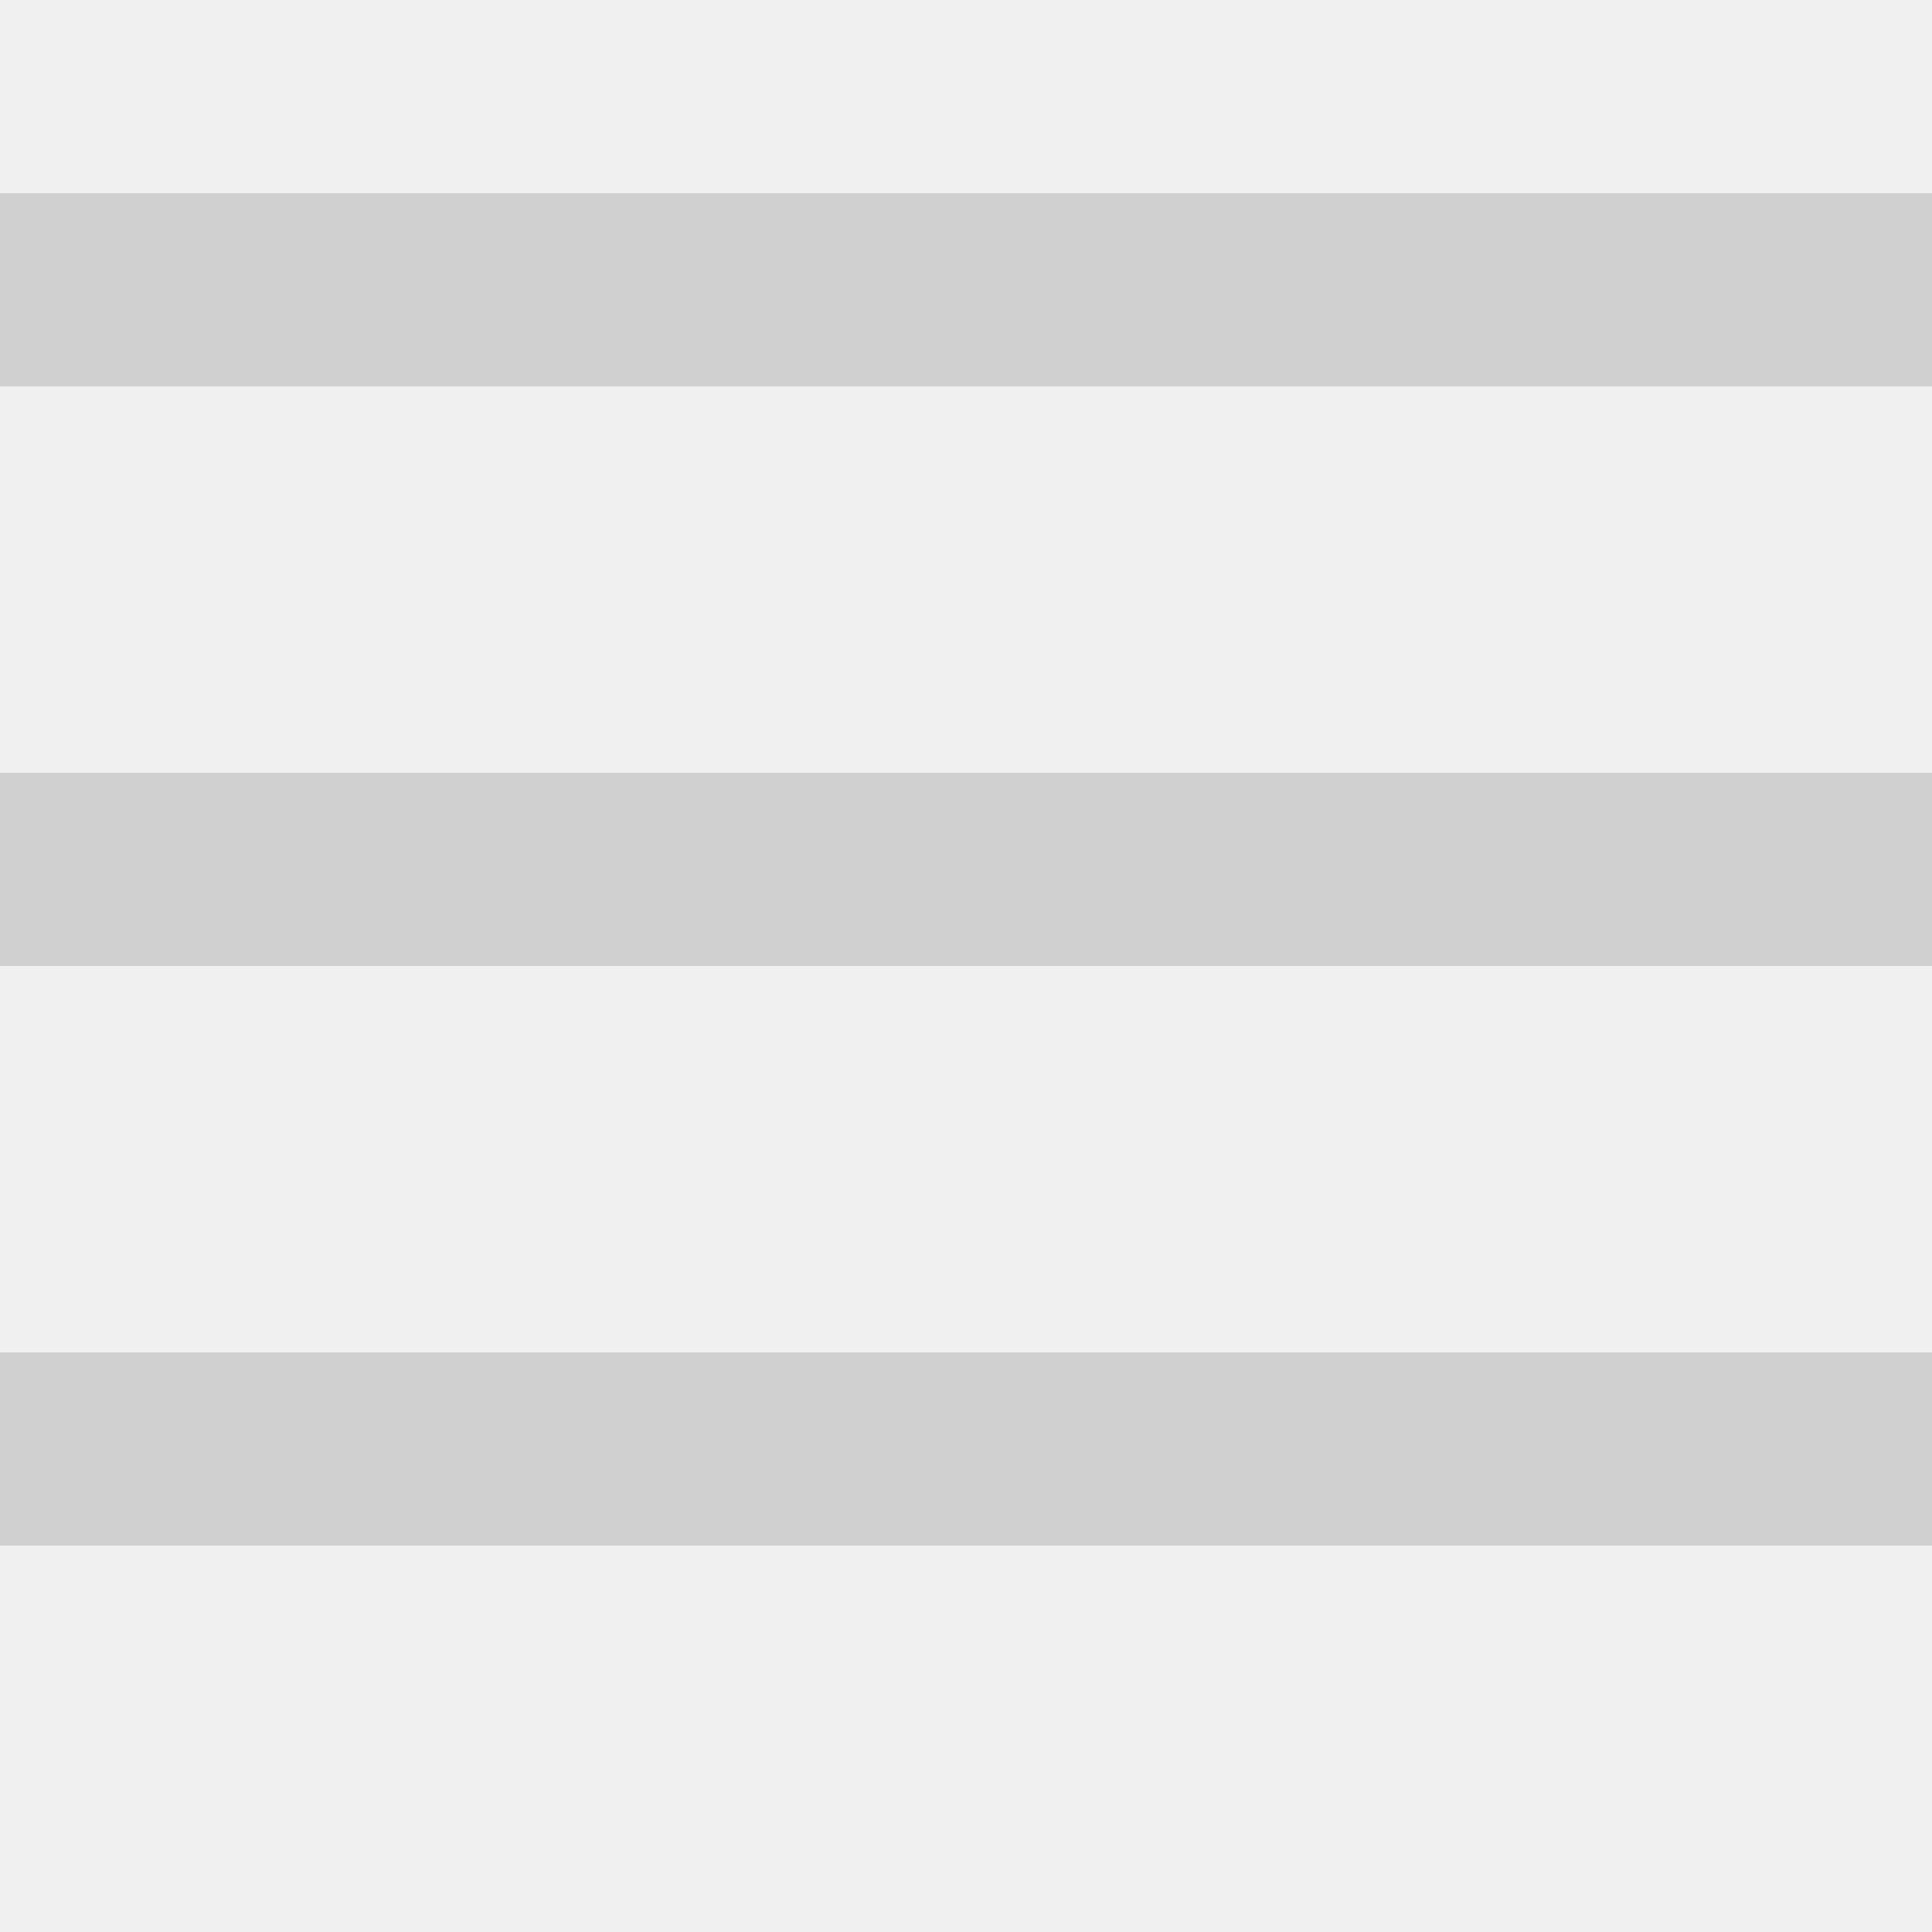
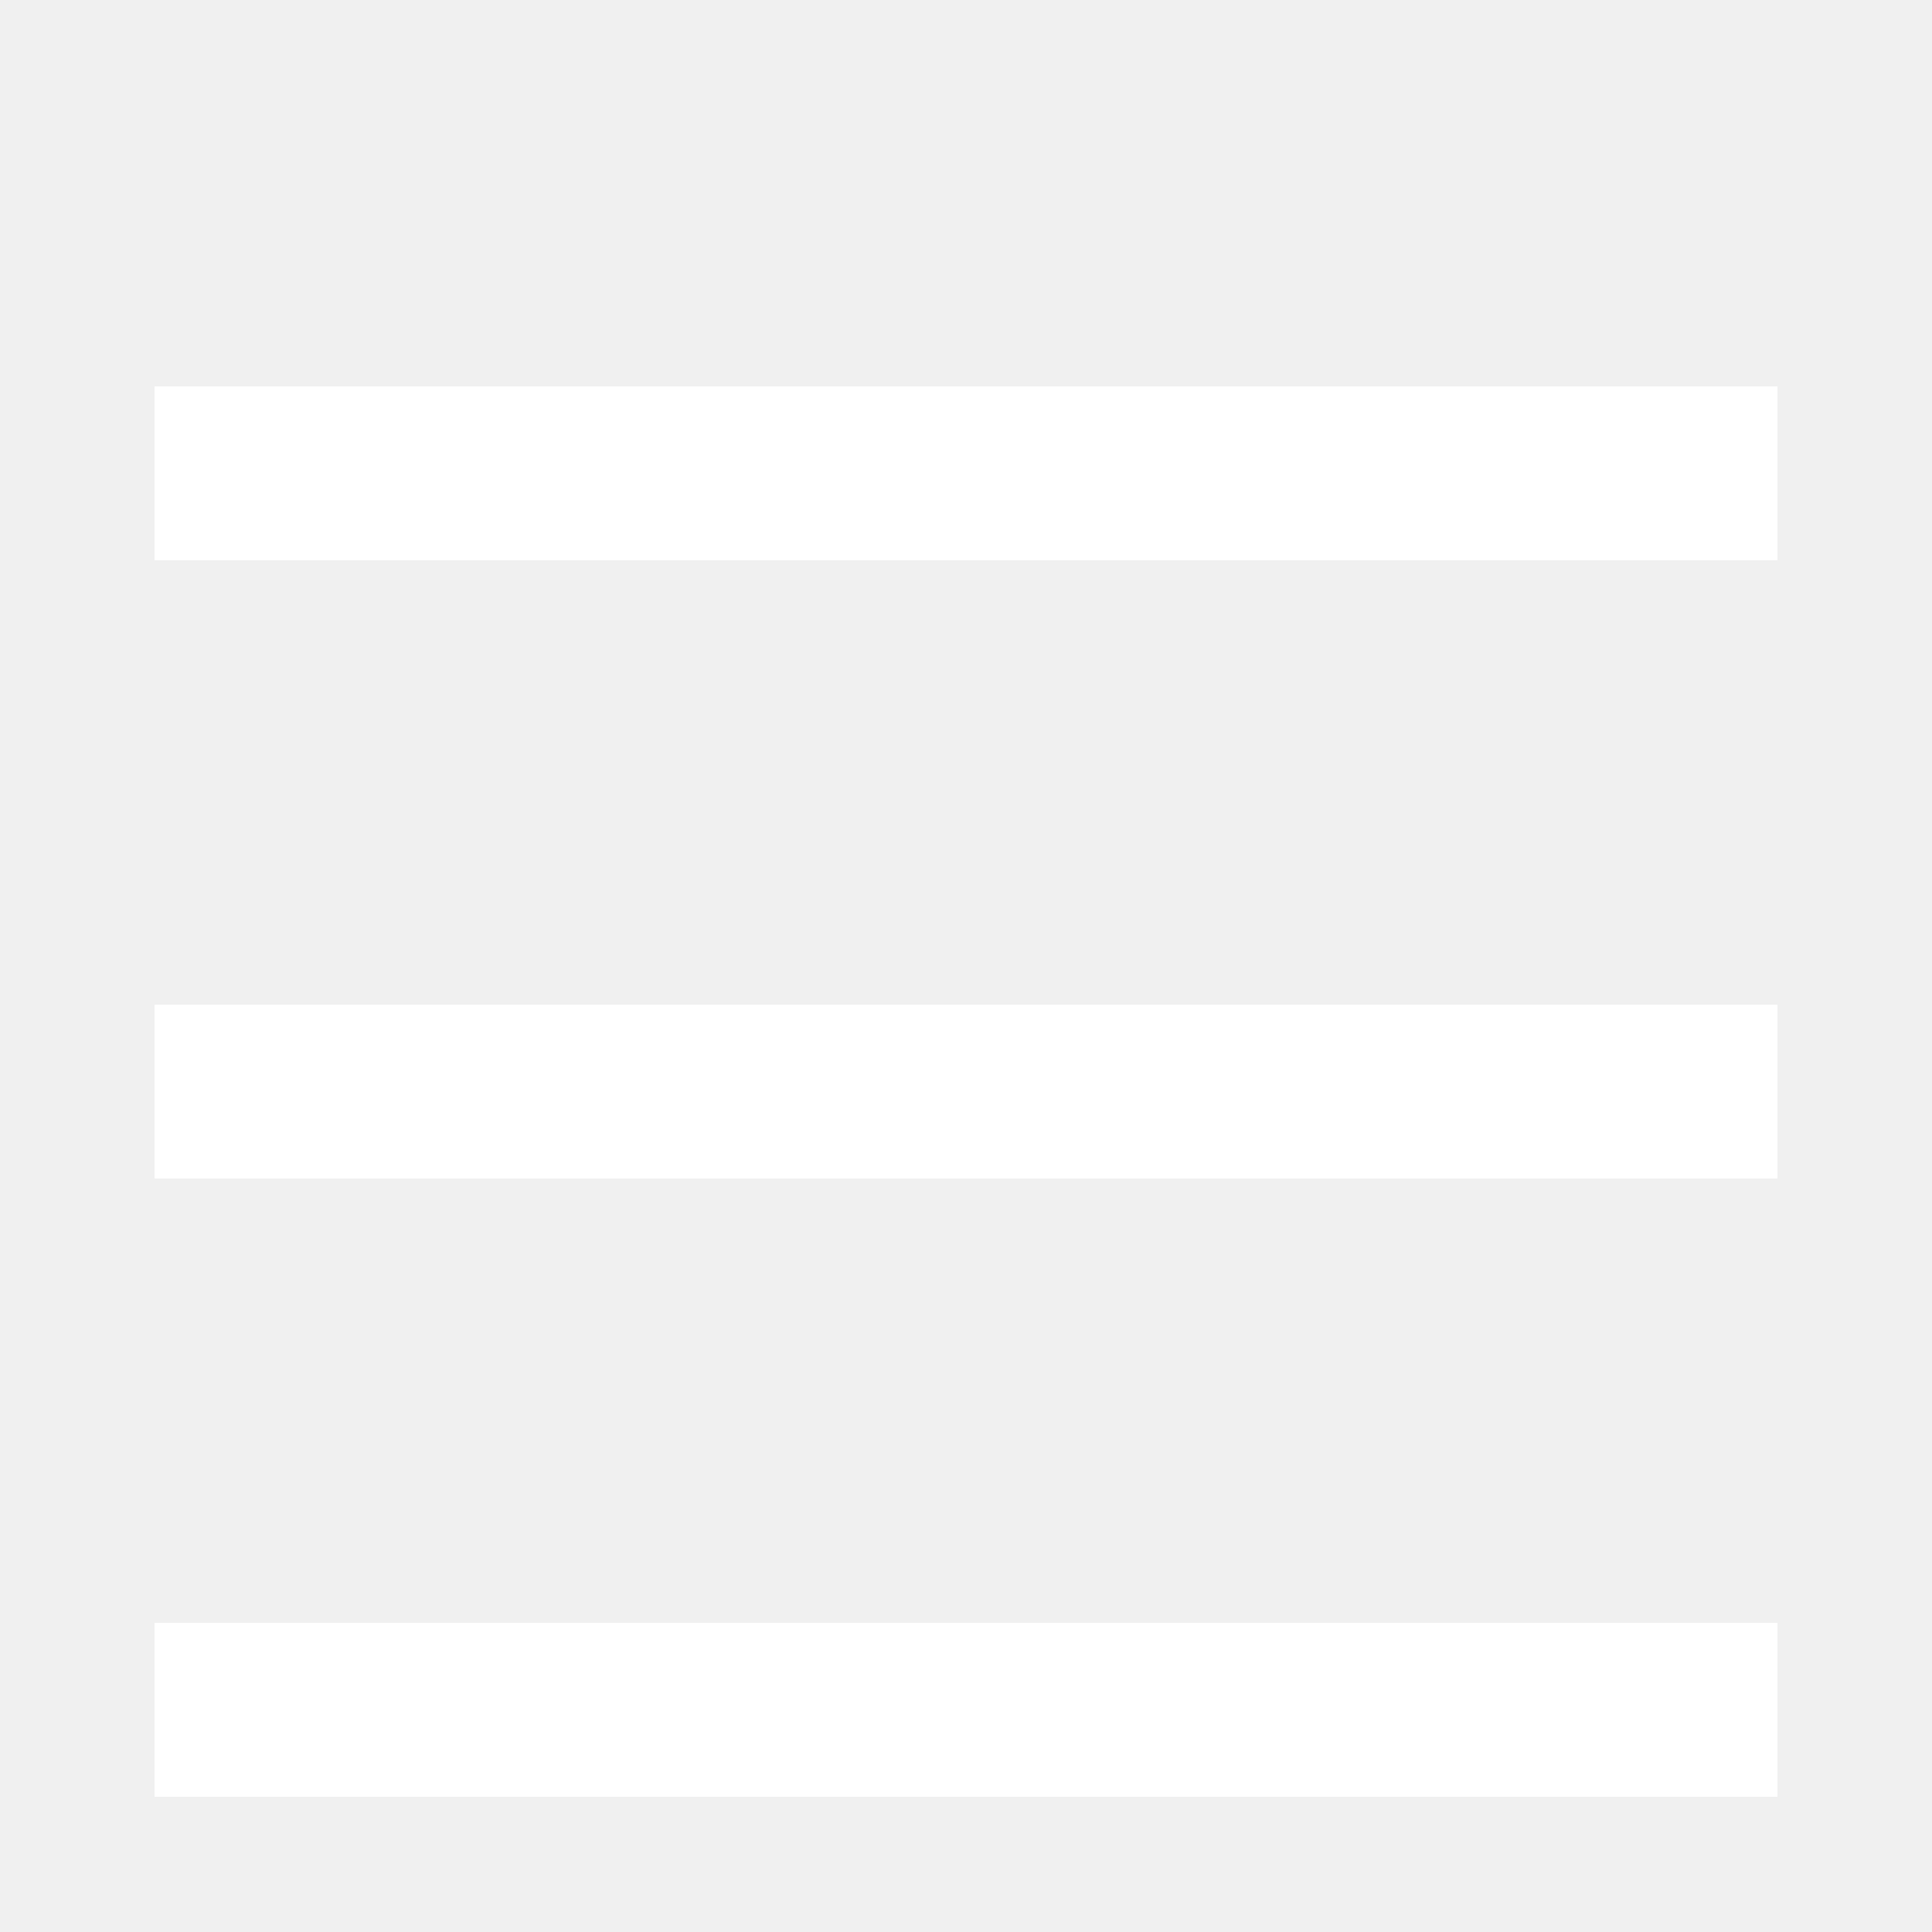
<svg xmlns="http://www.w3.org/2000/svg" x="0" y="0" width="100" height="100" viewBox="0 -10 100 100">
-   <g fill="#d0d0d0">
-     <rect y="0" width="100" height="10" />
-     <rect y="30" width="100" height="10" />
-     <rect y="60" width="100" height="10" />
+   <g fill="#fff">
+     <rect y="10" x="8" width="84" height="9" />
+     <rect y="42" x="8" width="84" height="9" />
+     <rect y="74" x="8" width="84" height="9" />
  </g>
</svg>
